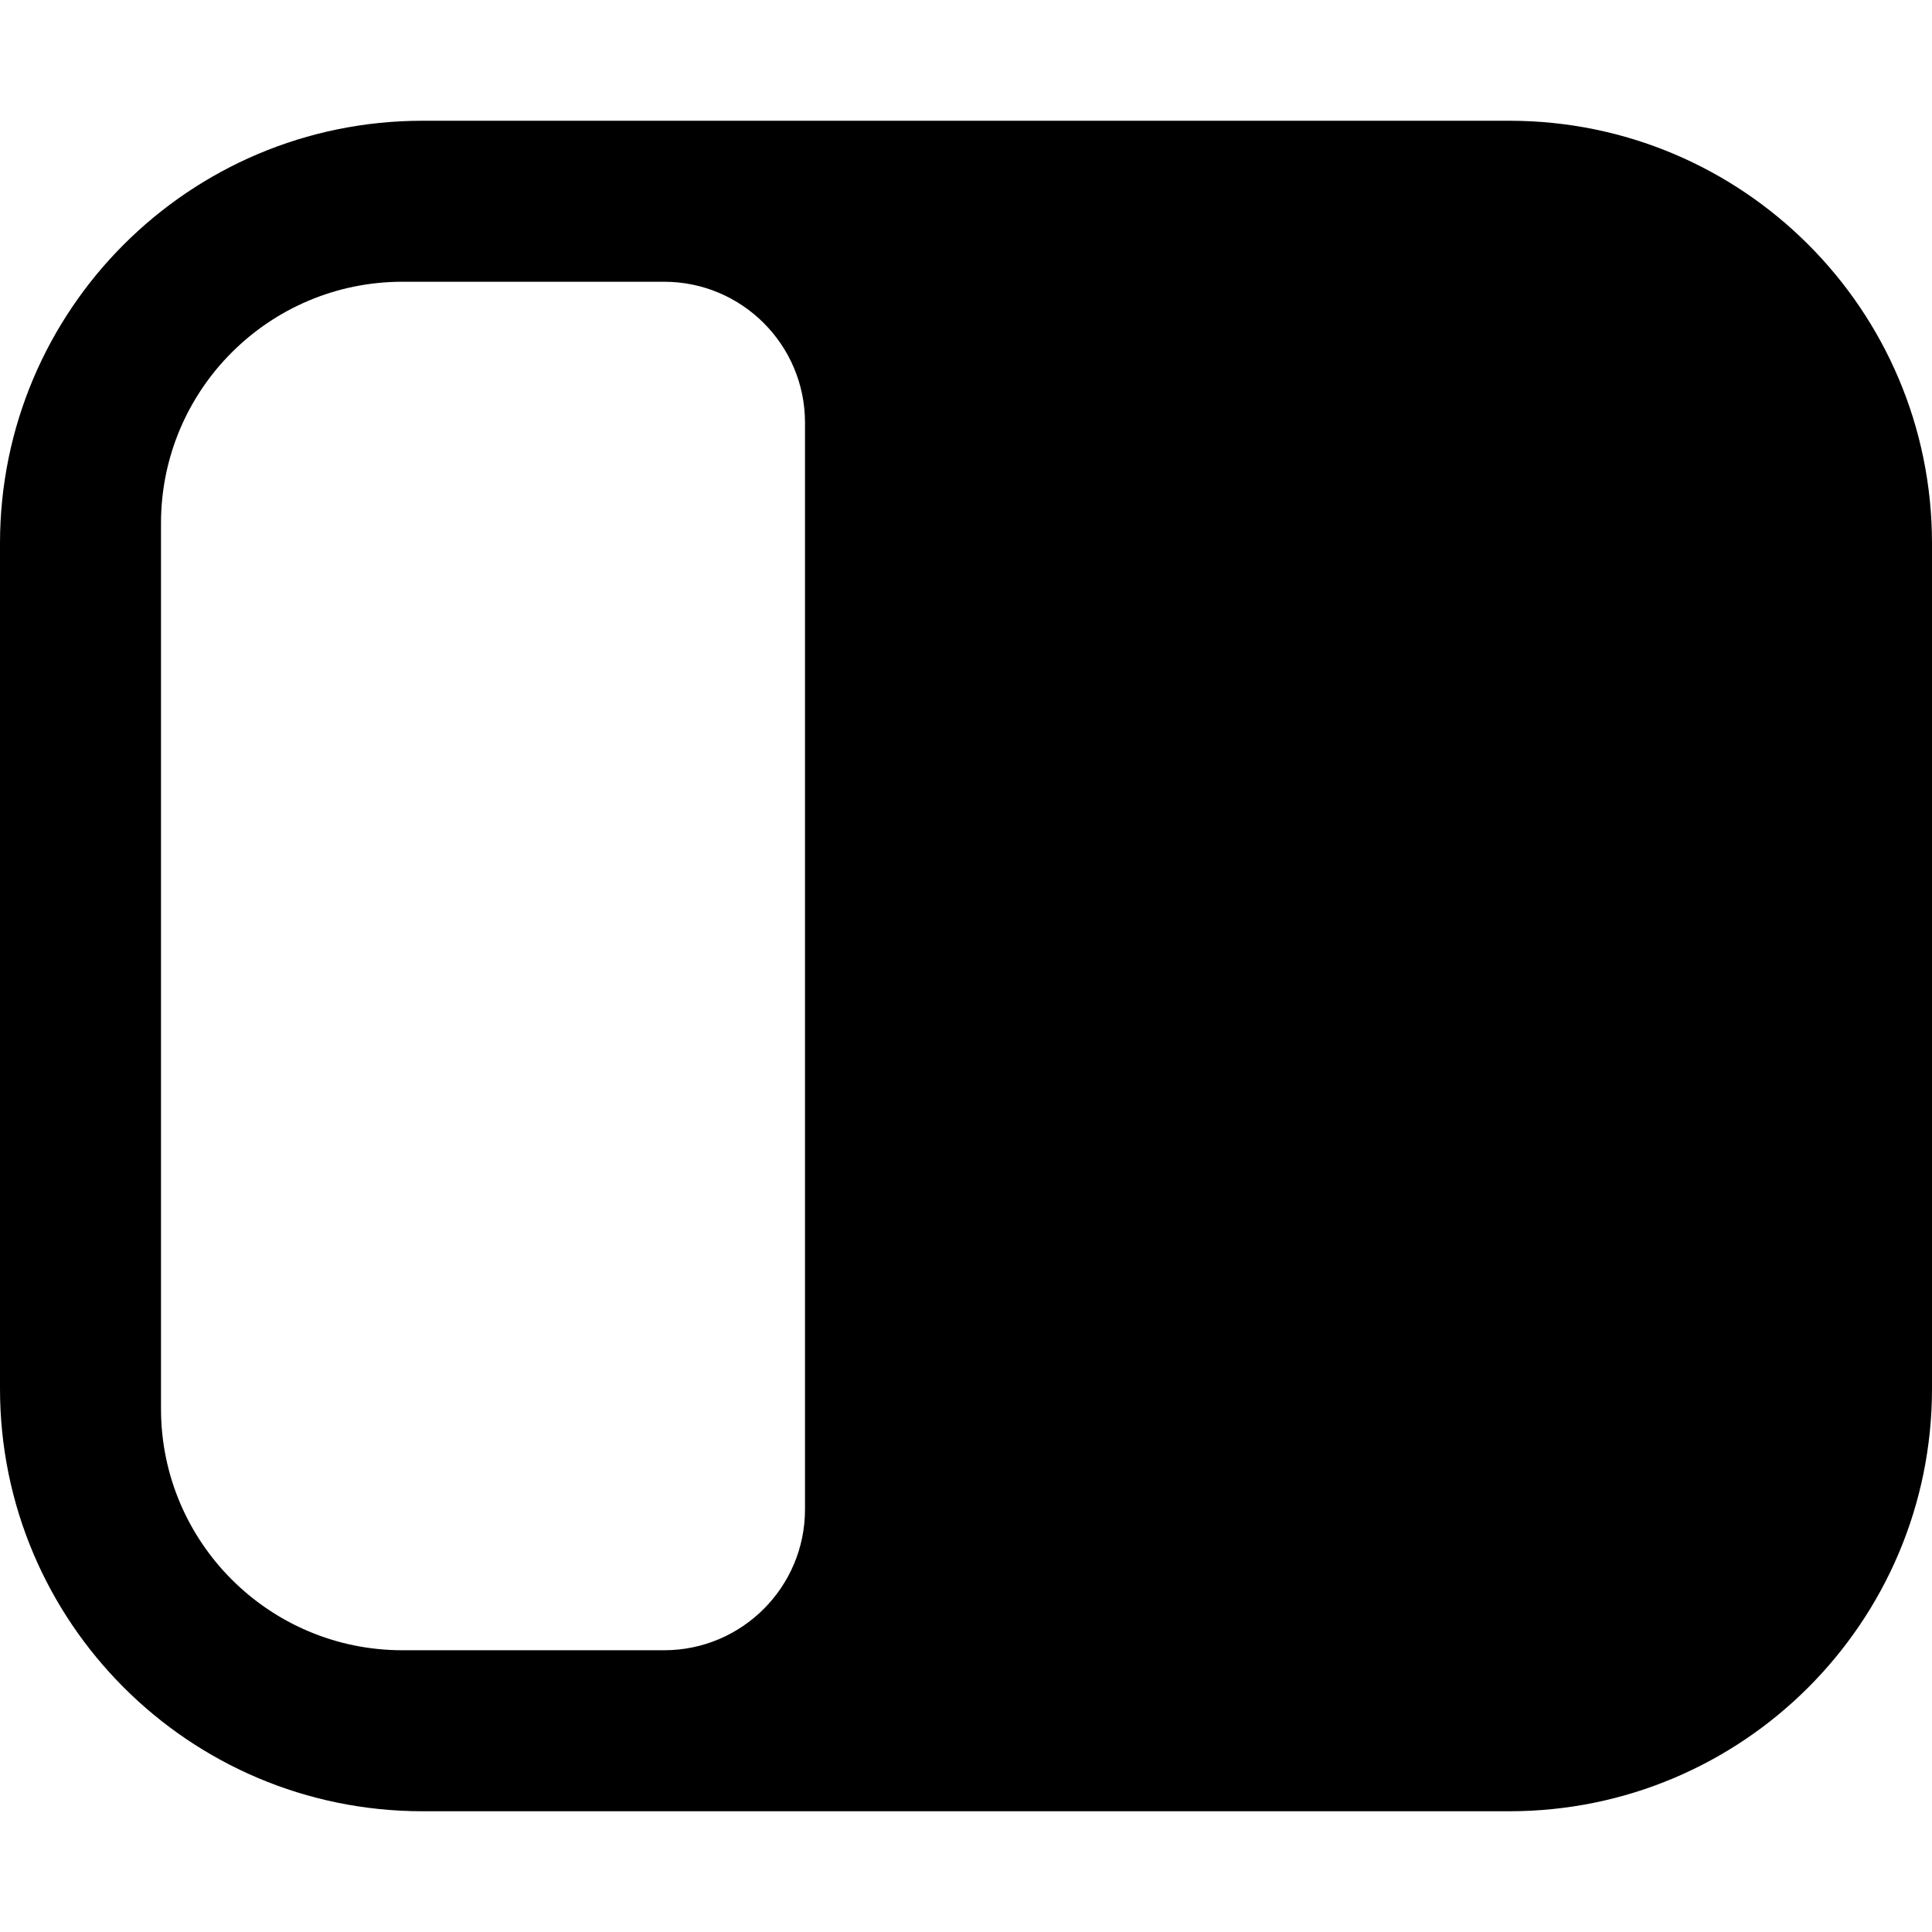
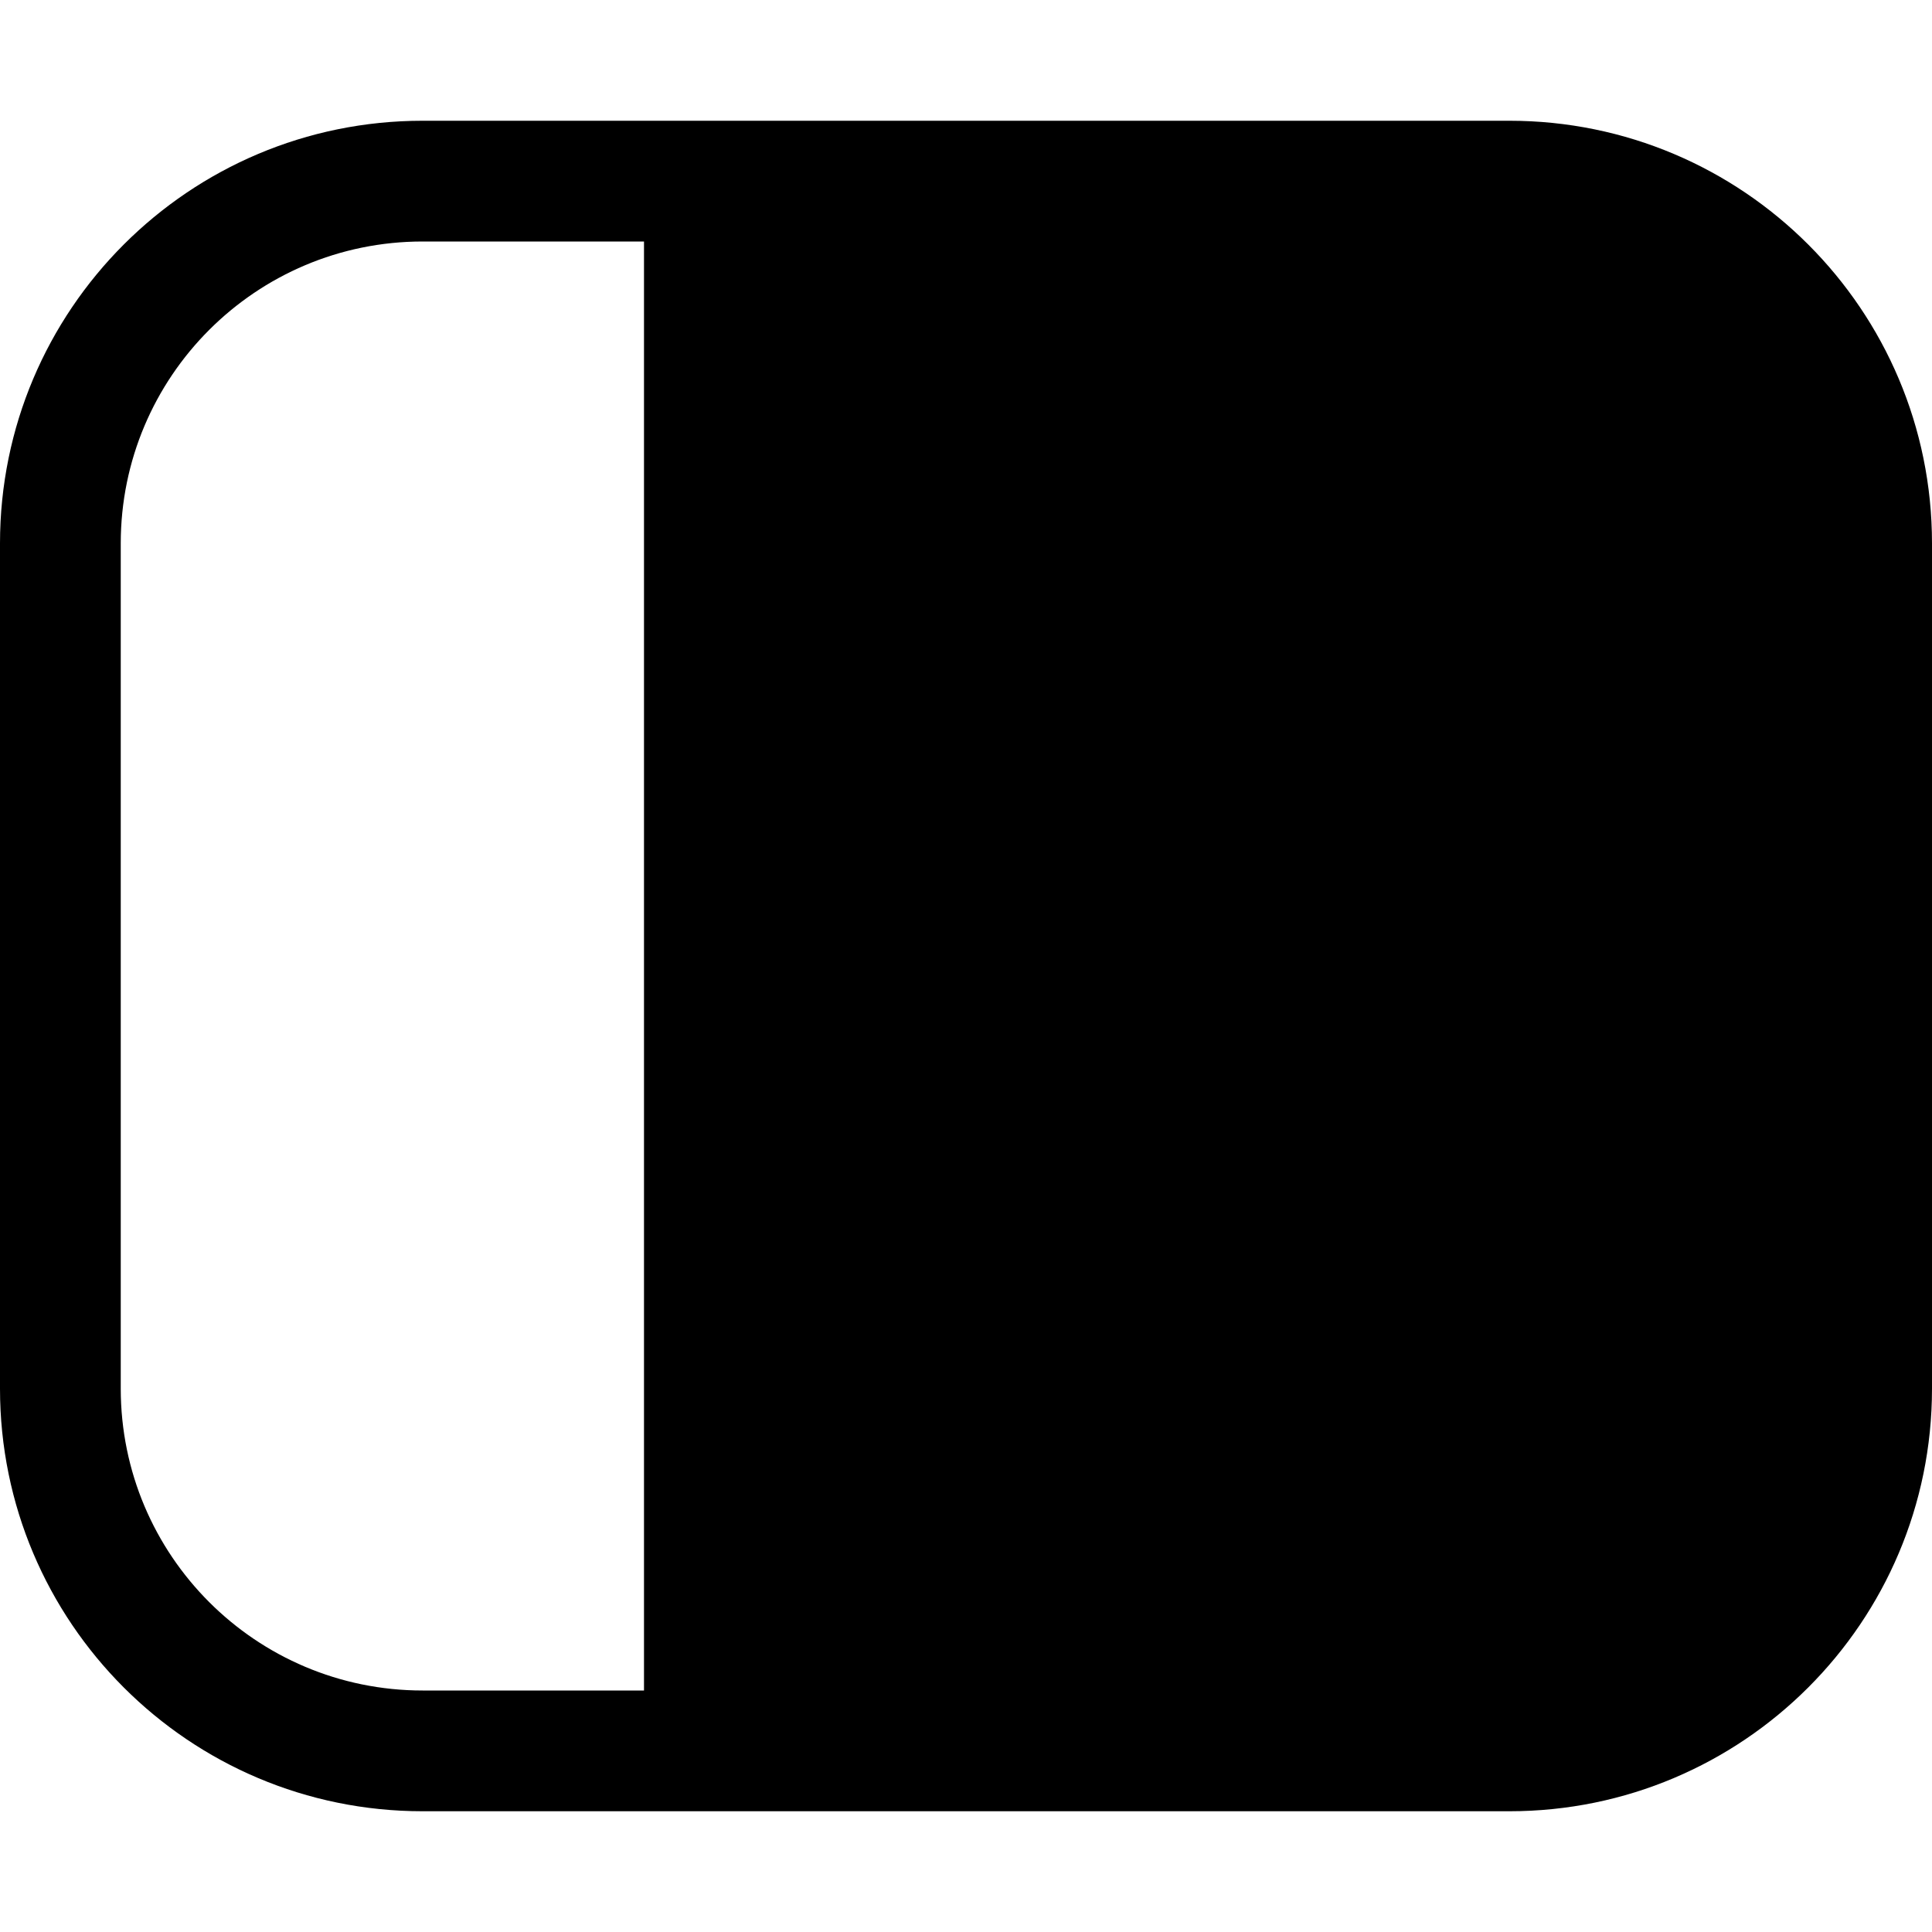
<svg xmlns="http://www.w3.org/2000/svg" width="24" height="24" viewBox="0 0 24 24" fill="none" data-fui-icon="CollapseSidebarInvertedFilled24">
-   <path d="M18.75 1.5c2.9 0 5.25 2.35 5.25 5.25v10.5c0 2.9-2.35 5.25-5.25 5.25H5.25C2.35 22.5 0 20.15 0 17.25V6.75C0 3.85 2.35 1.5 5.25 1.5h13.5zM5 3.5c-1.657 0-3 1.343-3 3v11c0 1.657 1.343 3 3 3h3.25c.966 0 1.75-.784 1.75-1.75V5.25c0-.966-.784-1.75-1.75-1.75H5z" fill="currentColor" />
+   <path d="M18.75 1.5c2.9 0 5.25 2.35 5.25 5.25v10.5c0 2.9-2.35 5.25-5.25 5.25H5.25C2.35 22.5 0 20.15 0 17.25V6.75C0 3.85 2.35 1.5 5.25 1.5h13.5zM5.25 3C3.179 3 1.5 4.679 1.5 6.75v10.5C1.5 19.321 3.179 21 5.25 21H8V3H5.25z" fill="currentColor" />
</svg>
